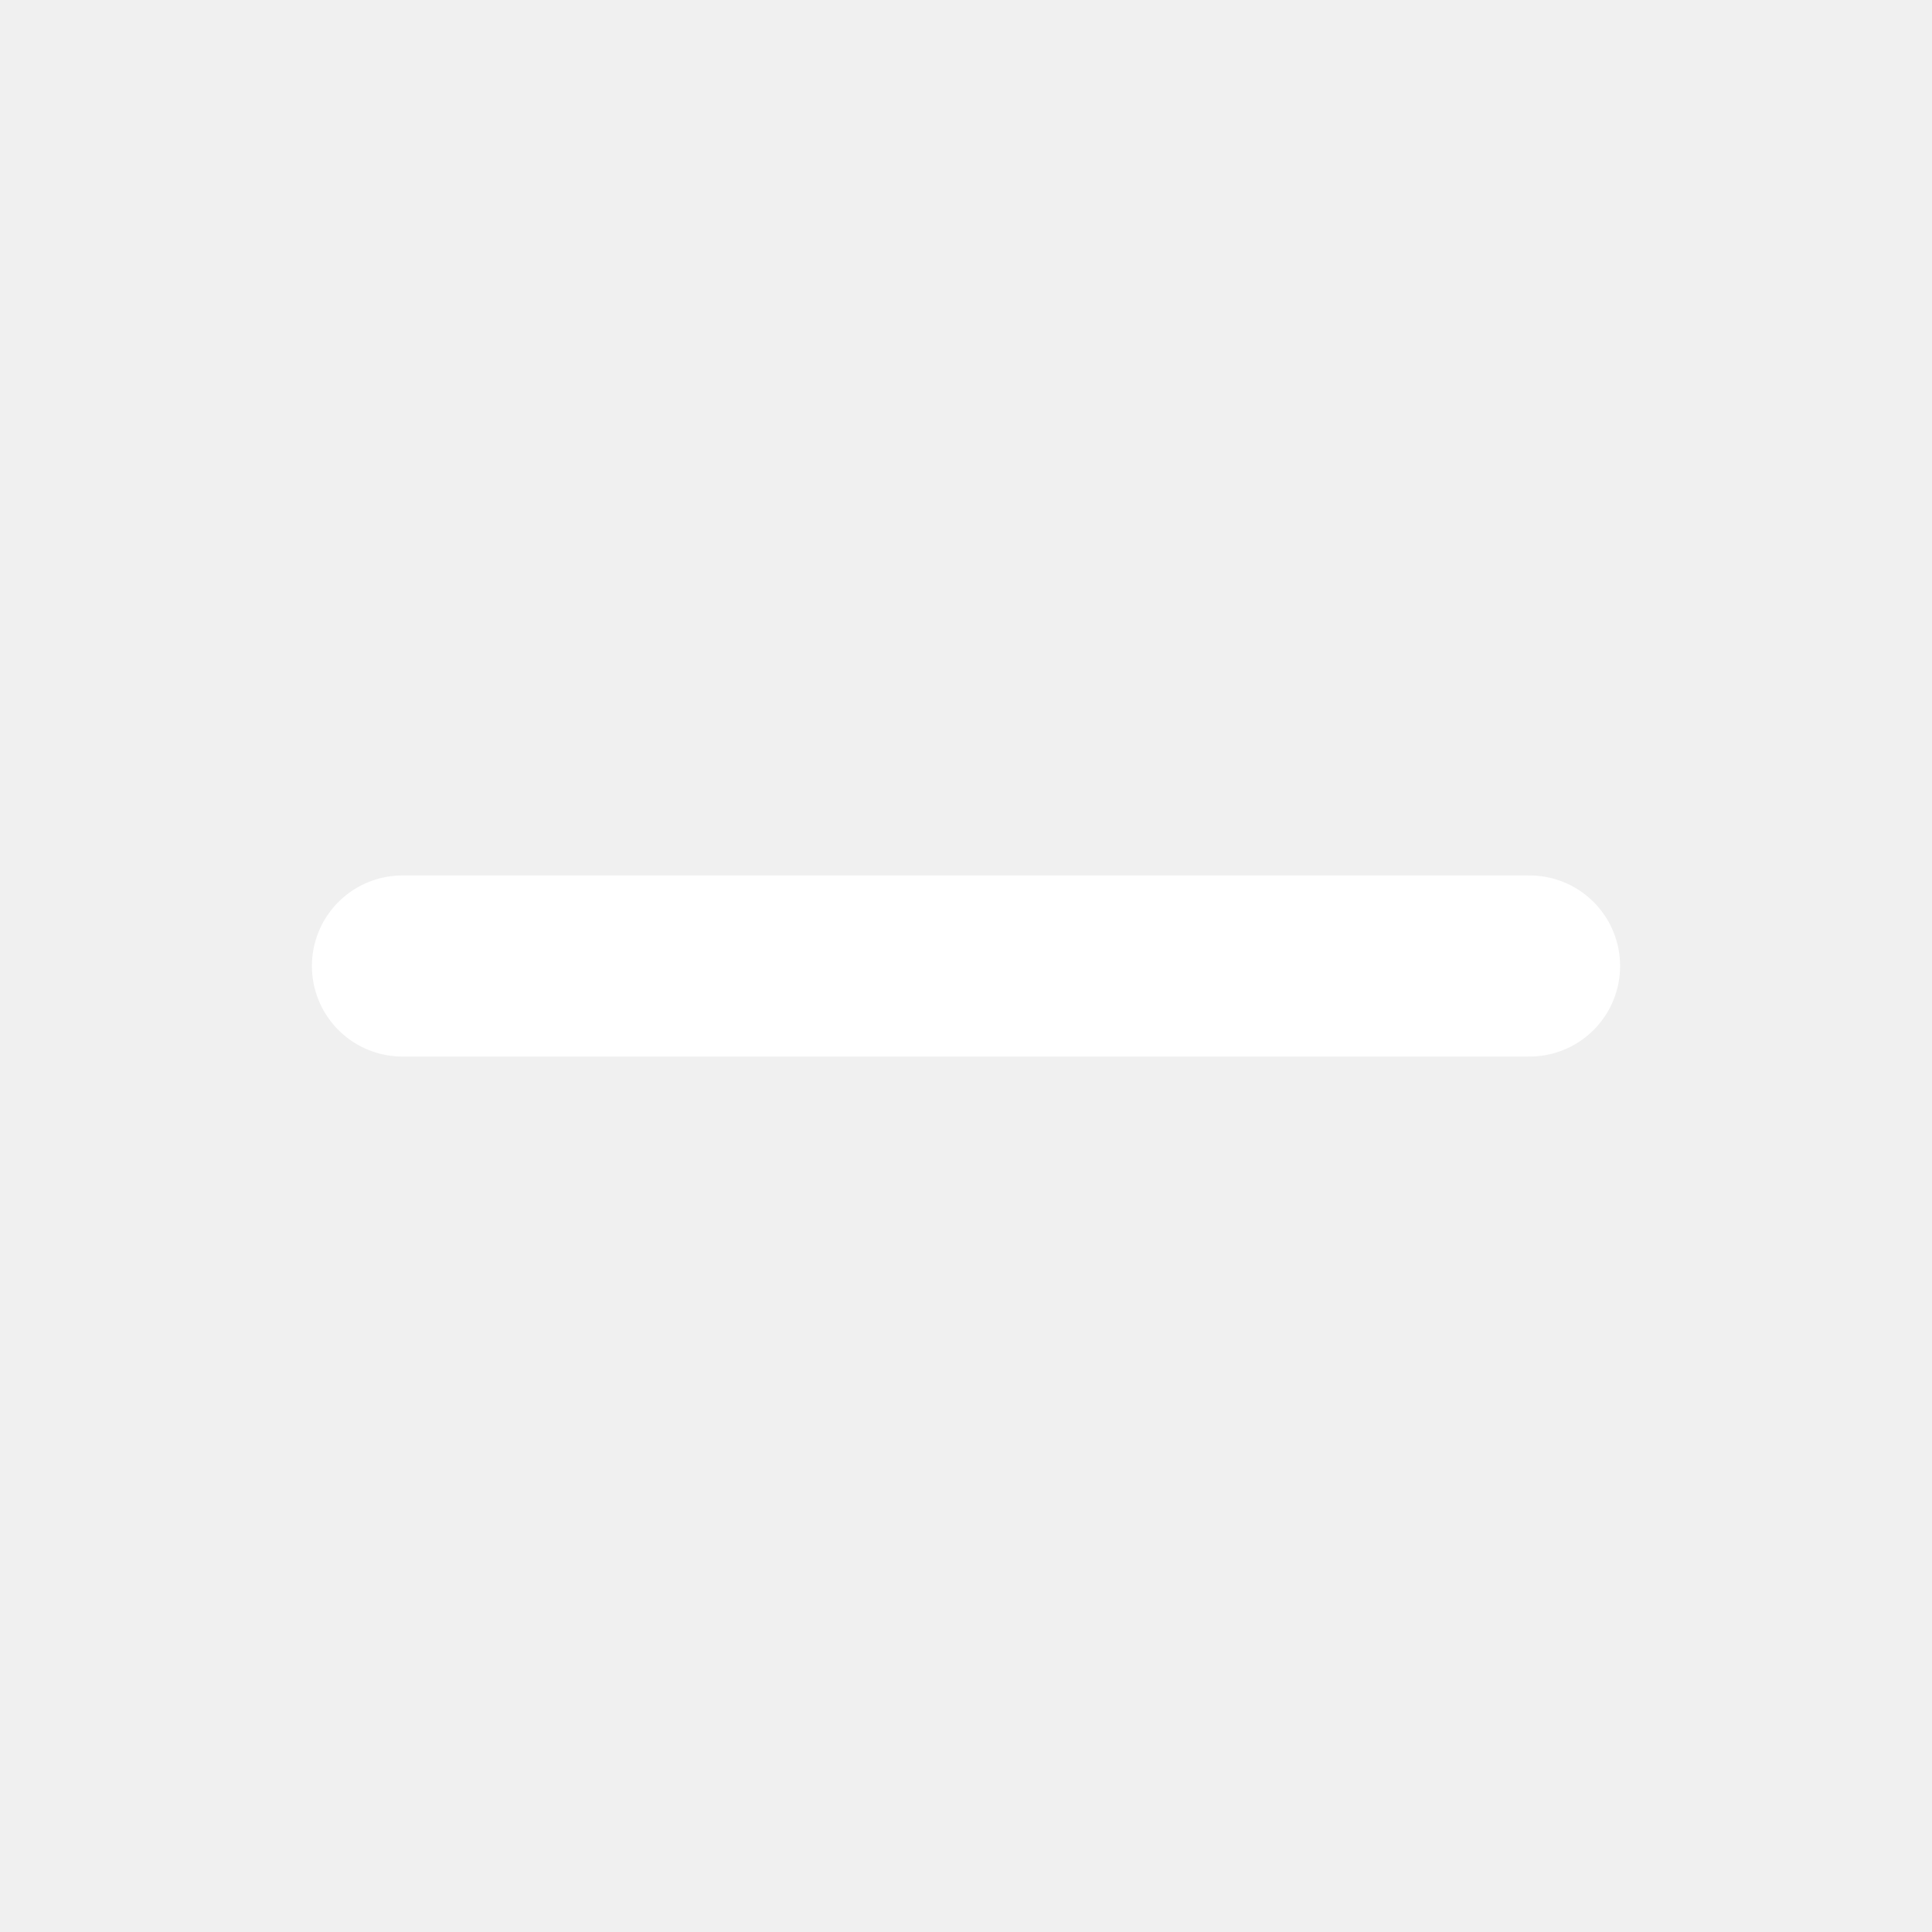
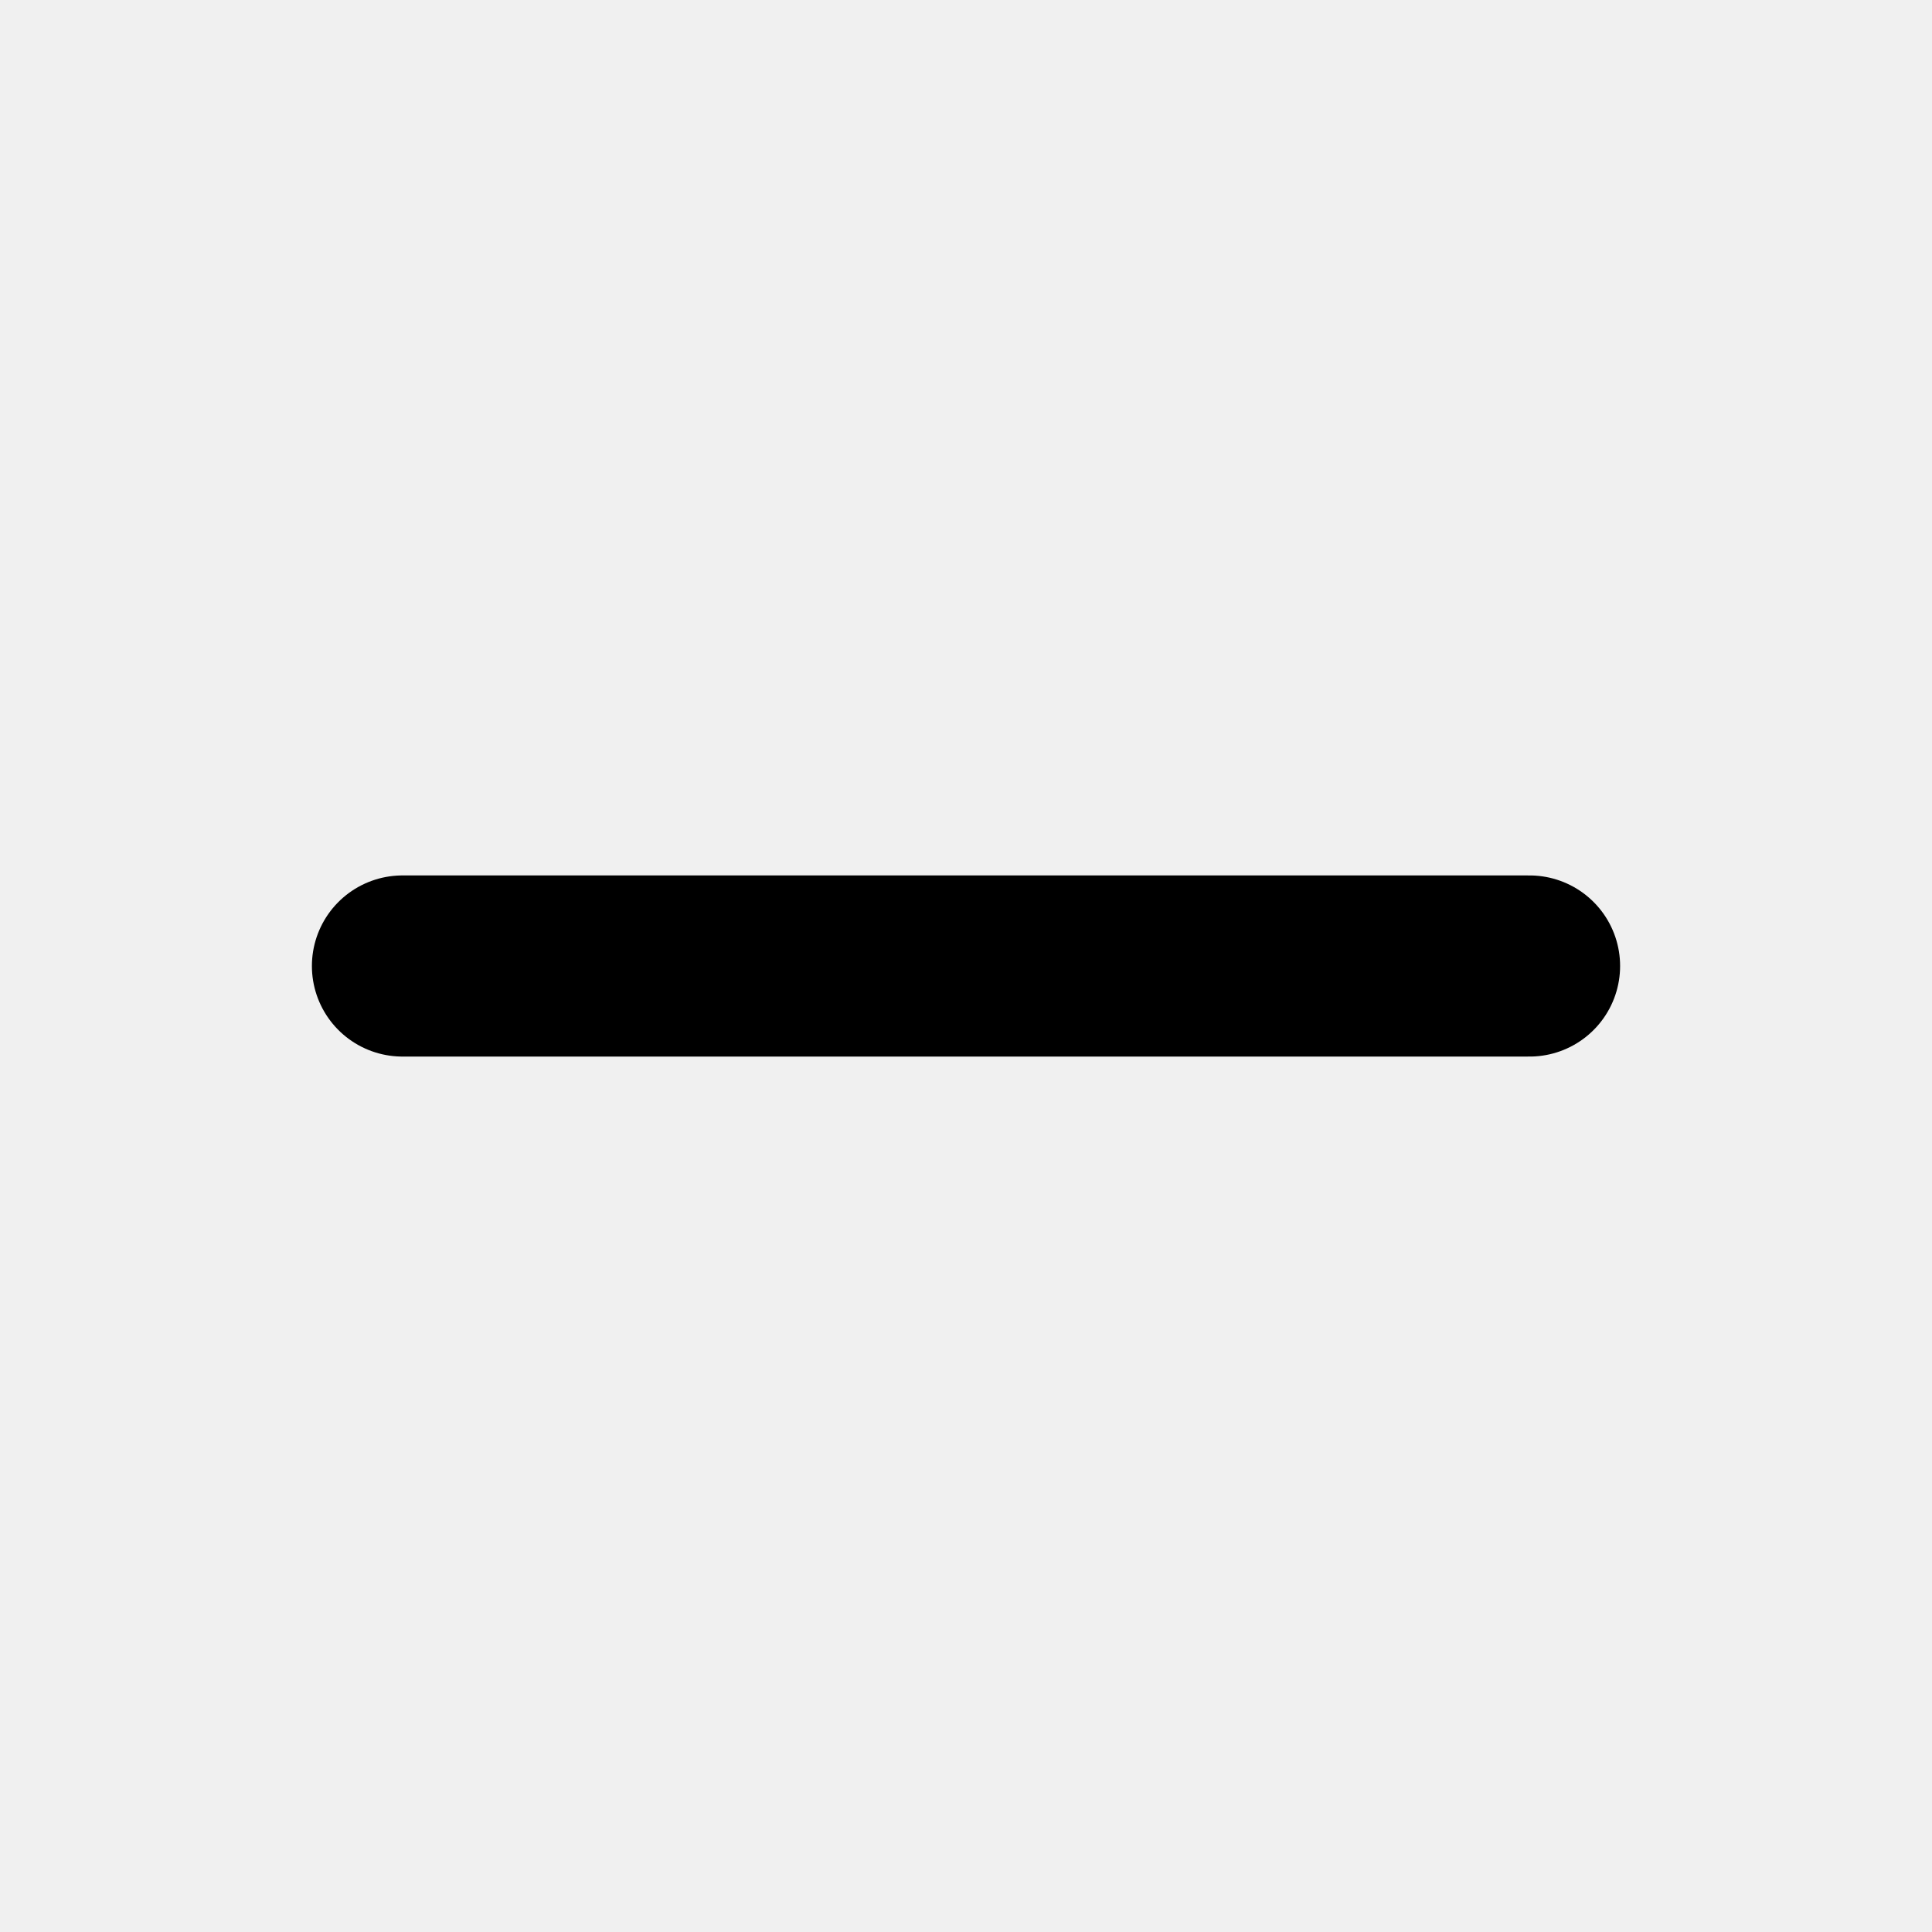
<svg xmlns="http://www.w3.org/2000/svg" width="16" height="16" viewBox="0 0 16 16" fill="none">
-   <path d="M3.333 8H12.667" stroke="white" stroke-width="1.5" stroke-linecap="round" stroke-linejoin="round" />
+   <path d="M3.333 8H12.667" stroke="currentColor" stroke-width="1.5" stroke-linecap="round" stroke-linejoin="round" />
</svg>
